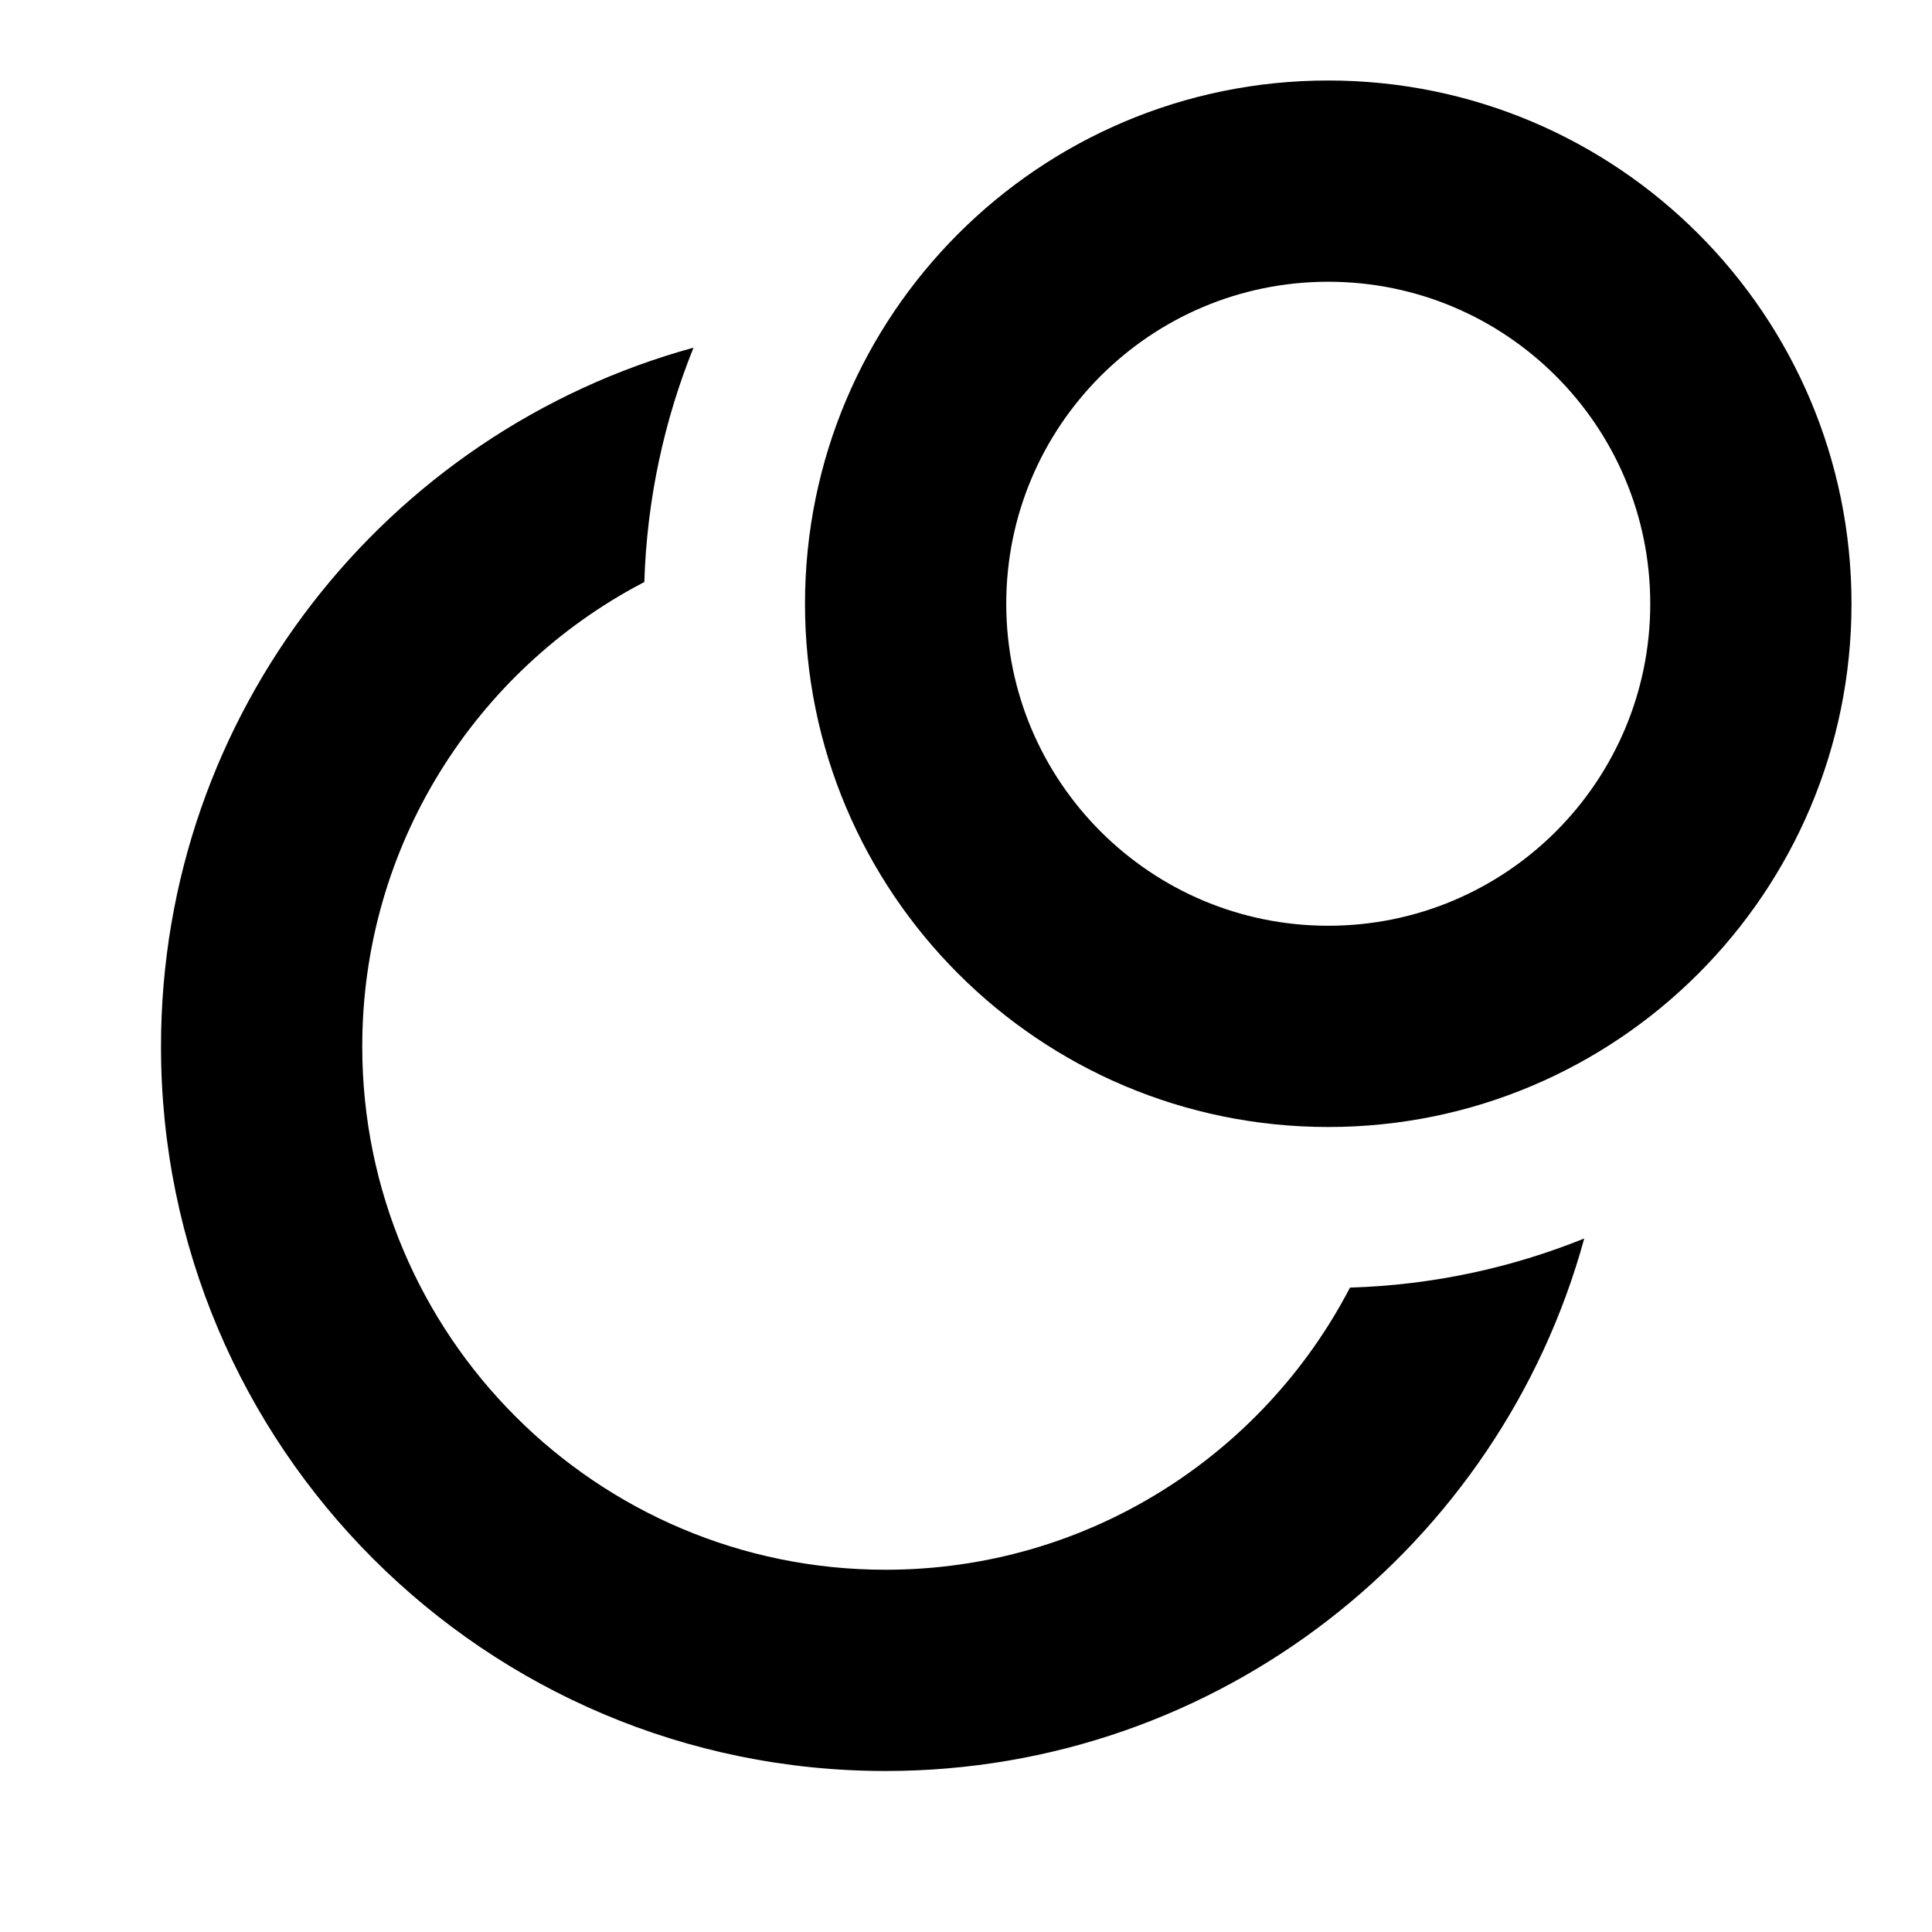
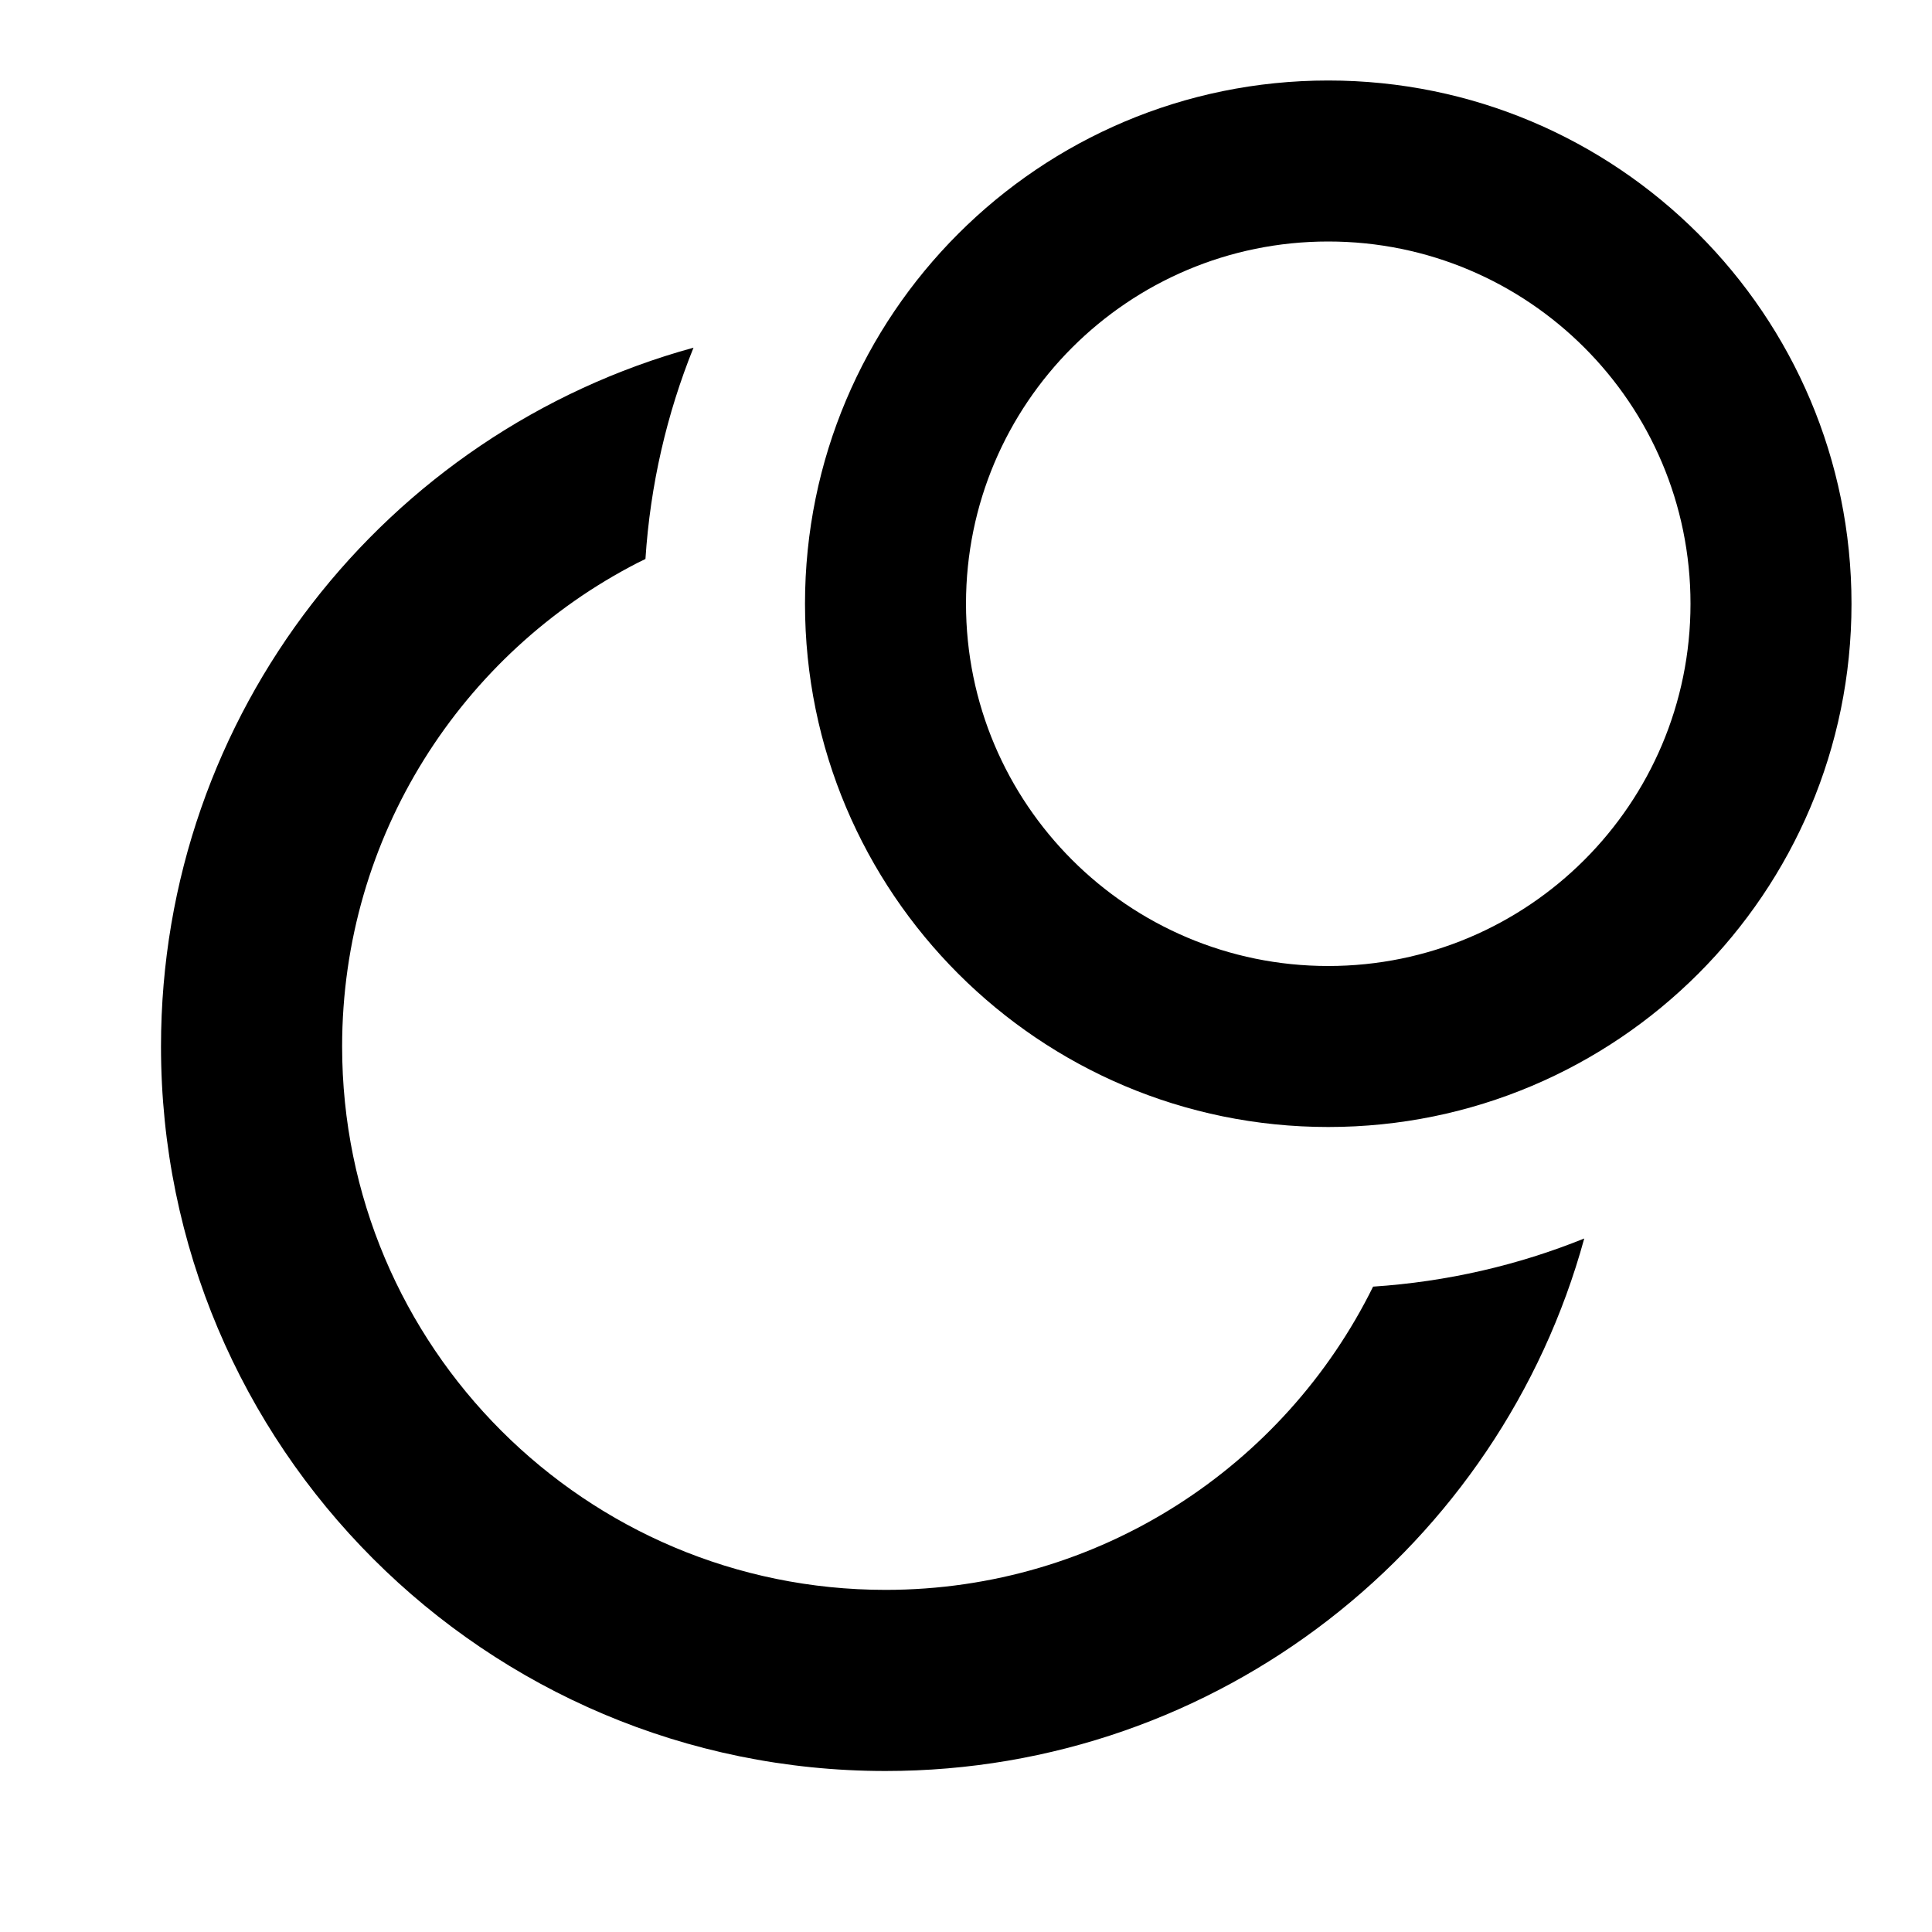
<svg xmlns="http://www.w3.org/2000/svg" width="24px" height="24px" viewBox="0 0 24 24" version="1.1">
  <g id="icon/material/circles" stroke="none" stroke-width="1" fill="none" fill-rule="evenodd">
    <rect id="ViewBox" fill-rule="nonzero" x="0" y="0" width="24" height="24" />
-     <path d="M8.615,4.319 C8.25,5.224 8.036,6.204 8.004,7.231 L7.974,7.246 C5.908,8.334 4.5,10.503 4.5,13 C4.5,16.59 7.41,19.5 11,19.5 C13.51,19.5 15.687,18.078 16.77,15.995 C17.796,15.964 18.776,15.75 19.68,15.385 C18.635,19.198 15.145,22 11,22 C6.029,22 2,17.971 2,13 C2,8.855 4.802,5.365 8.615,4.319 Z M16.5,1 C20.09,1 23,3.91 23,7.5 C23,11.09 20.09,14 16.5,14 C12.91,14 10,11.09 10,7.5 C10,3.91 12.91,1 16.5,1 Z M16.5,3.5 C14.291,3.5 12.5,5.291 12.5,7.5 C12.5,9.709 14.291,11.5 16.5,11.5 C18.709,11.5 20.5,9.709 20.5,7.5 C20.5,5.291 18.709,3.5 16.5,3.5 Z" id="xabber:circles" fill="#000000" fill-rule="nonzero" />
+     <path d="M8.615,4.319 C8.284,5.139 8.078,6.021 8.018,6.944 L7.918,6.993 C5.74,8.113 4.25,10.383 4.25,13 C4.25,16.728 7.272,19.75 11,19.75 C13.657,19.75 15.956,18.215 17.057,15.983 C17.979,15.922 18.861,15.716 19.68,15.385 C18.635,19.198 15.145,22 11,22 C6.029,22 2,17.971 2,13 C2,8.855 4.802,5.365 8.615,4.319 Z M16.5,1 C20.09,1 23,3.91 23,7.5 C23,11.09 20.09,14 16.5,14 C12.91,14 10,11.09 10,7.5 C10,3.91 12.91,1 16.5,1 Z M16.5,3 C14.015,3 12,5.015 12,7.5 C12,9.985 14.015,12 16.5,12 C18.985,12 21,9.985 21,7.5 C21,5.015 18.985,3 16.5,3 Z" id="xabber:circles" fill="#000000" fill-rule="nonzero" />
  </g>
</svg>
